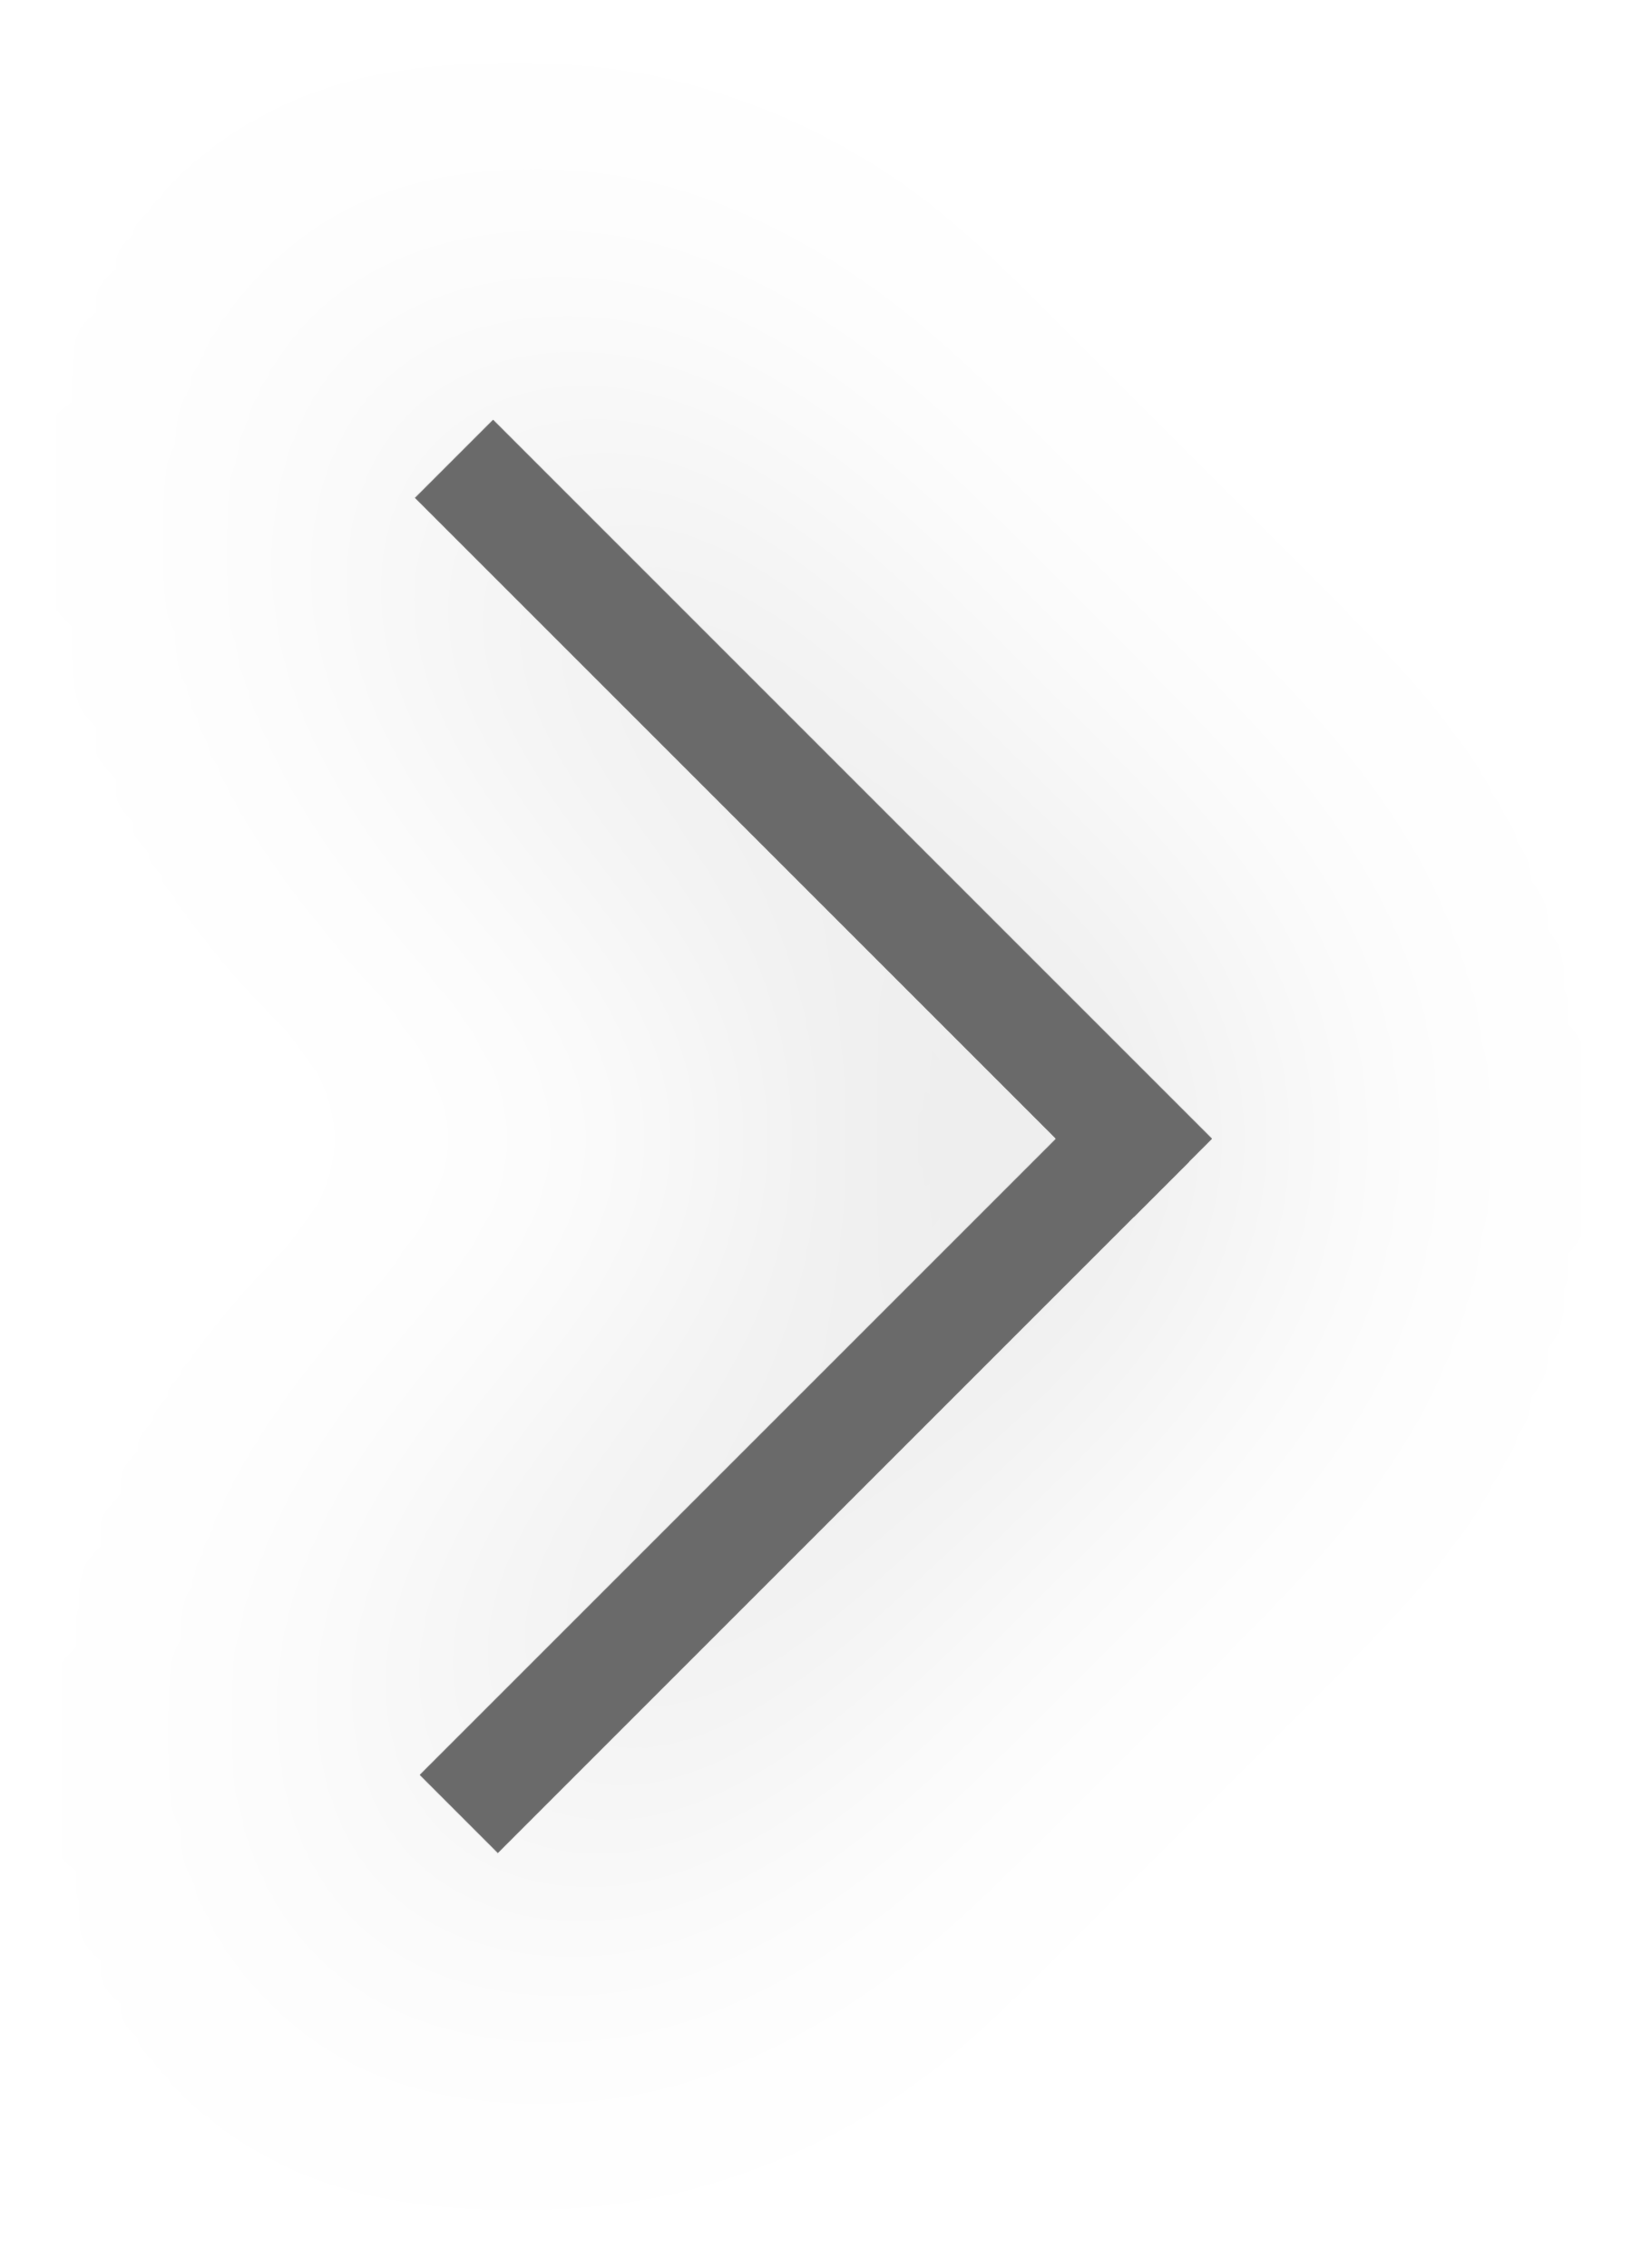
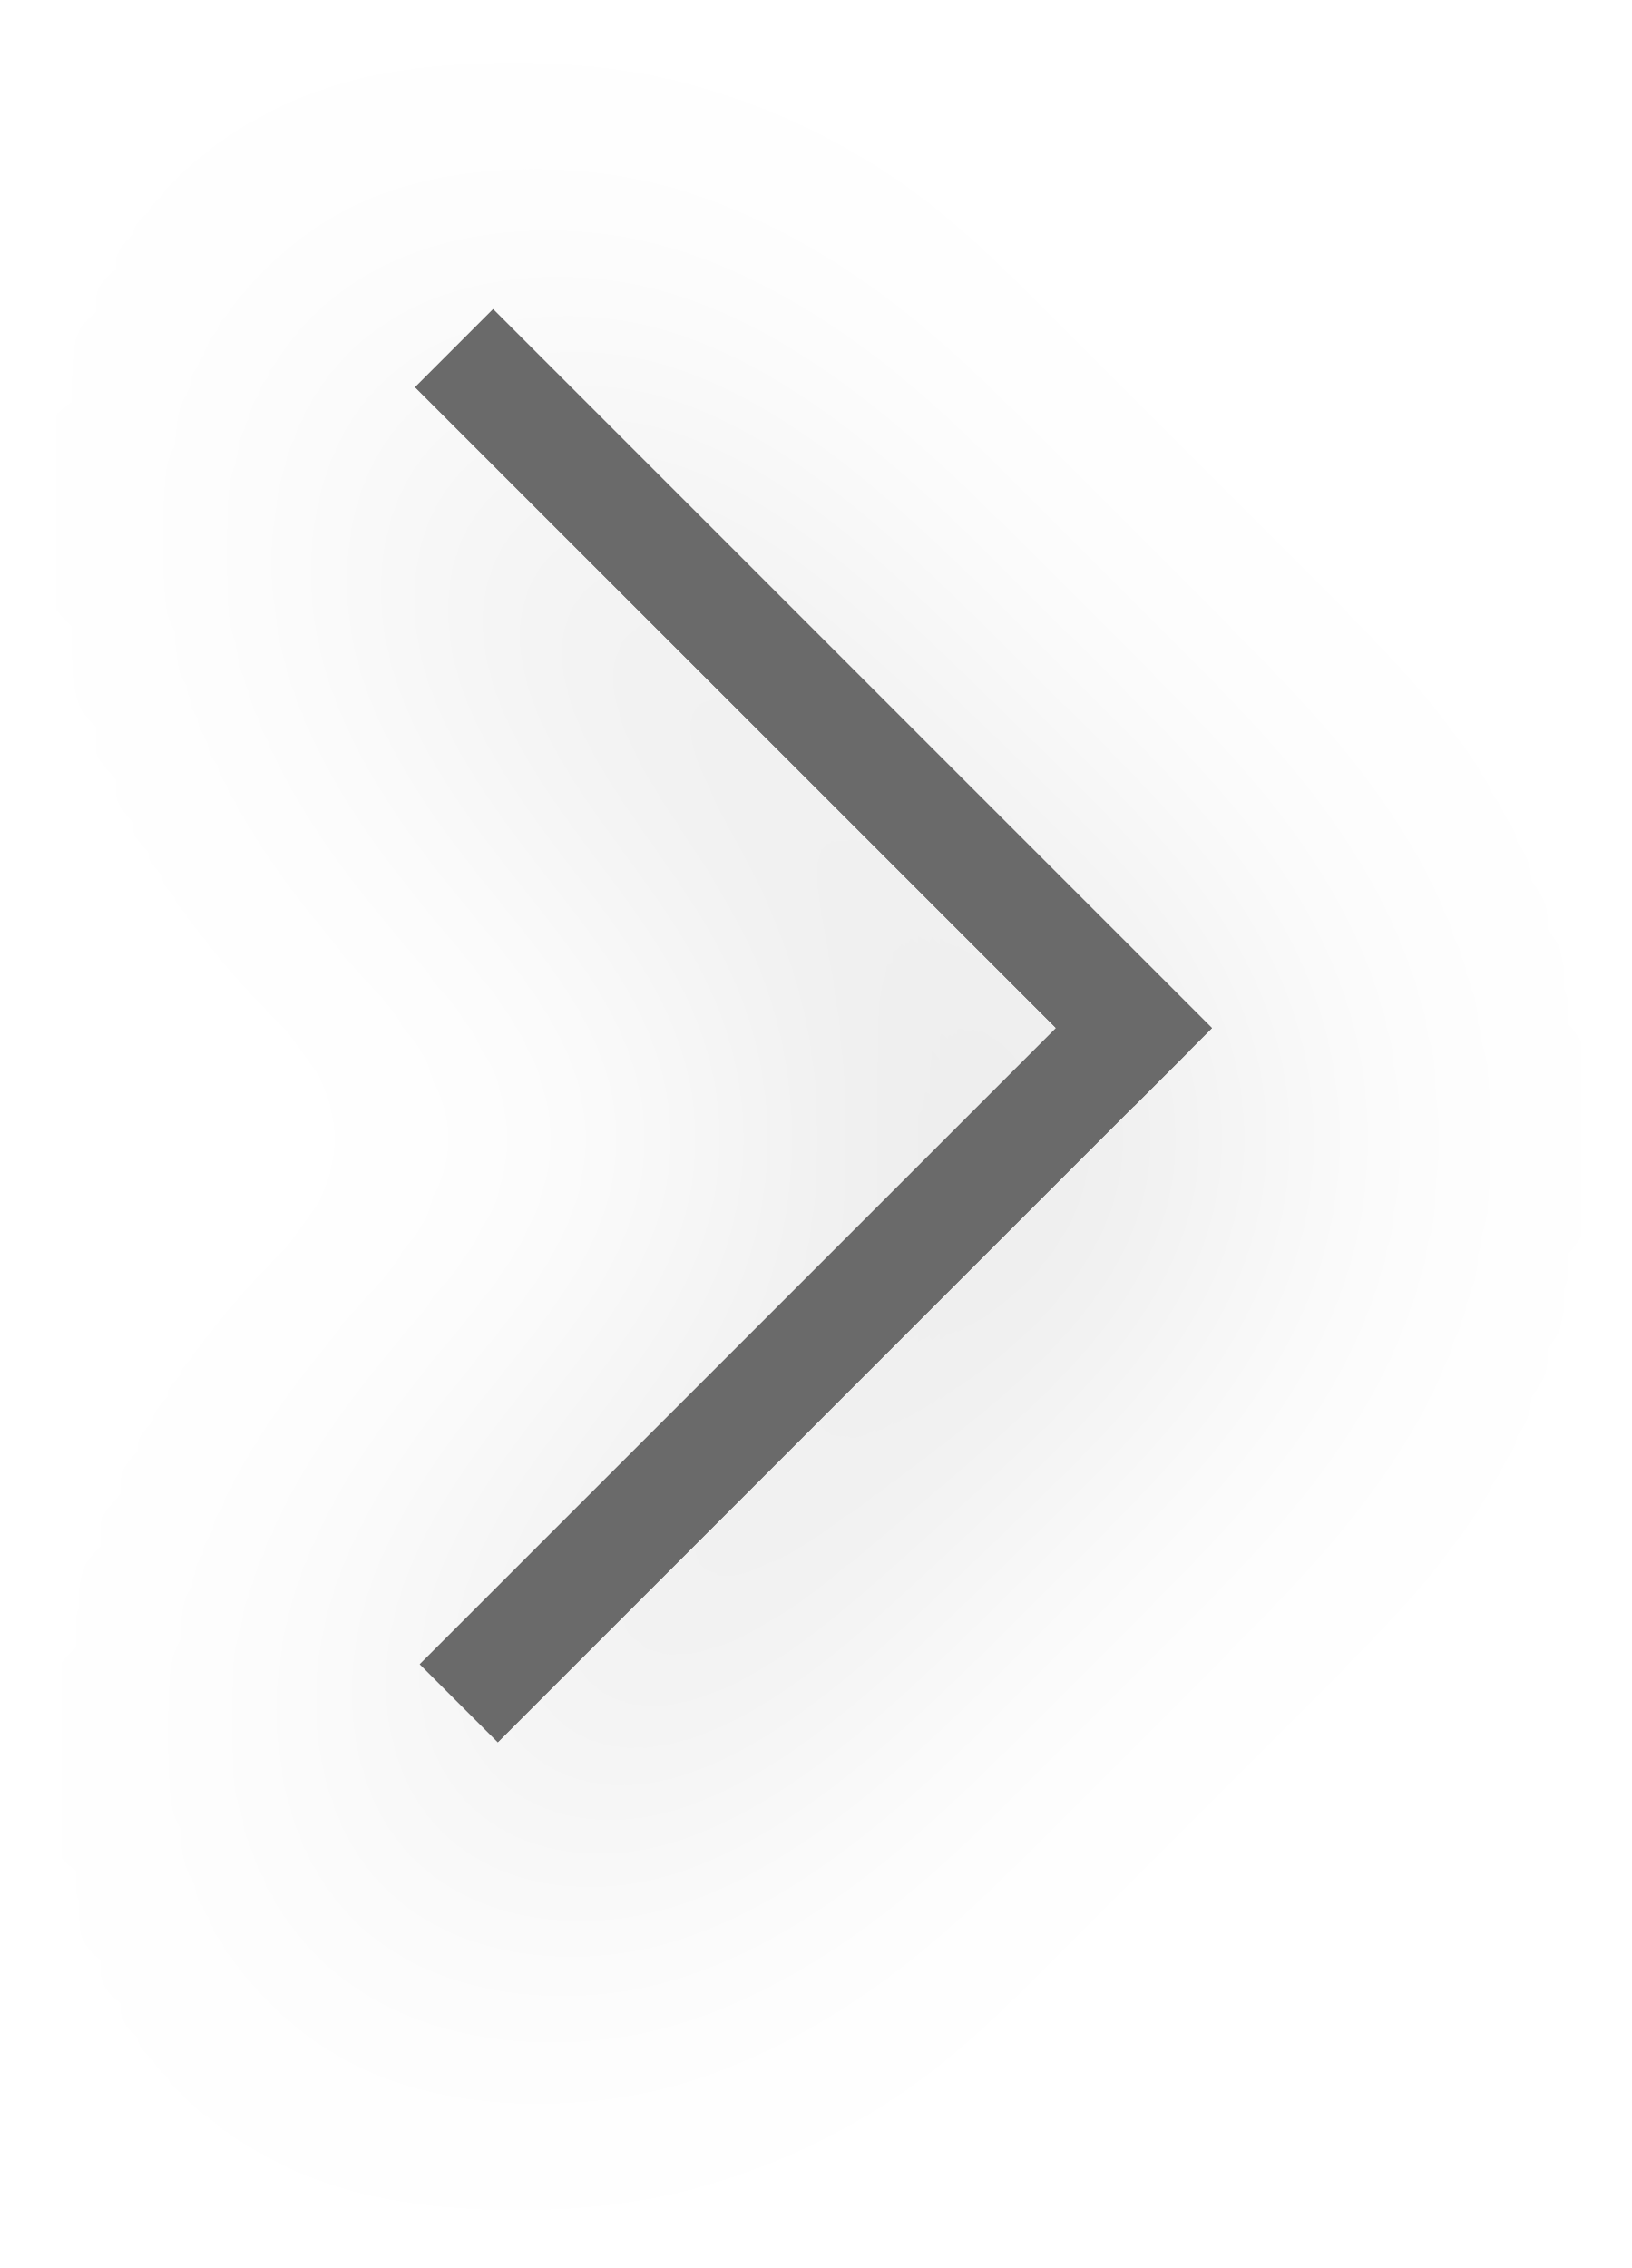
<svg xmlns="http://www.w3.org/2000/svg" width="59" height="82" viewBox="0 0 59 82" fill="none">
-   <g filter="url(#filter0_d_272_28)">
-     <line x1="16.414" y1="16.586" x2="42.414" y2="42.586" stroke="#6A6A6A" stroke-width="4" />
-     <line x1="16.586" y1="65.586" x2="41.586" y2="40.586" stroke="#6A6A6A" stroke-width="4" />
+   <g id="Group 1171275799" filter="url(#filter0_d_19_183)">
+     <line id="Line 1" x1="16.414" y1="12.586" x2="42.414" y2="38.586" stroke="#6A6A6A" stroke-width="4" />
+     <line id="Line 2" x1="16.586" y1="61.586" x2="41.586" y2="36.586" stroke="#6A6A6A" stroke-width="4" />
  </g>
  <defs>
-     <filter id="filter0_d_272_28" x="0" y="0.172" width="58.829" height="81.828" filterUnits="userSpaceOnUse" color-interpolation-filters="sRGB">
+     <filter id="filter0_d_19_183" x="0" y="0.172" width="58.828" height="81.828" filterUnits="userSpaceOnUse" color-interpolation-filters="sRGB">
      <feFlood flood-opacity="0" result="BackgroundImageFix" />
      <feColorMatrix in="SourceAlpha" type="matrix" values="0 0 0 0 0 0 0 0 0 0 0 0 0 0 0 0 0 0 127 0" result="hardAlpha" />
-       <feOffset />
+       <feOffset dy="4" />
      <feGaussianBlur stdDeviation="7.5" />
      <feComposite in2="hardAlpha" operator="out" />
      <feColorMatrix type="matrix" values="0 0 0 0 0 0 0 0 0 0 0 0 0 0 0 0 0 0 0.25 0" />
-       <feBlend mode="normal" in2="BackgroundImageFix" result="effect1_dropShadow_272_28" />
-       <feBlend mode="normal" in="SourceGraphic" in2="effect1_dropShadow_272_28" result="shape" />
+       <feBlend mode="normal" in2="BackgroundImageFix" result="effect1_dropShadow_19_183" />
+       <feBlend mode="normal" in="SourceGraphic" in2="effect1_dropShadow_19_183" result="shape" />
    </filter>
  </defs>
</svg>
